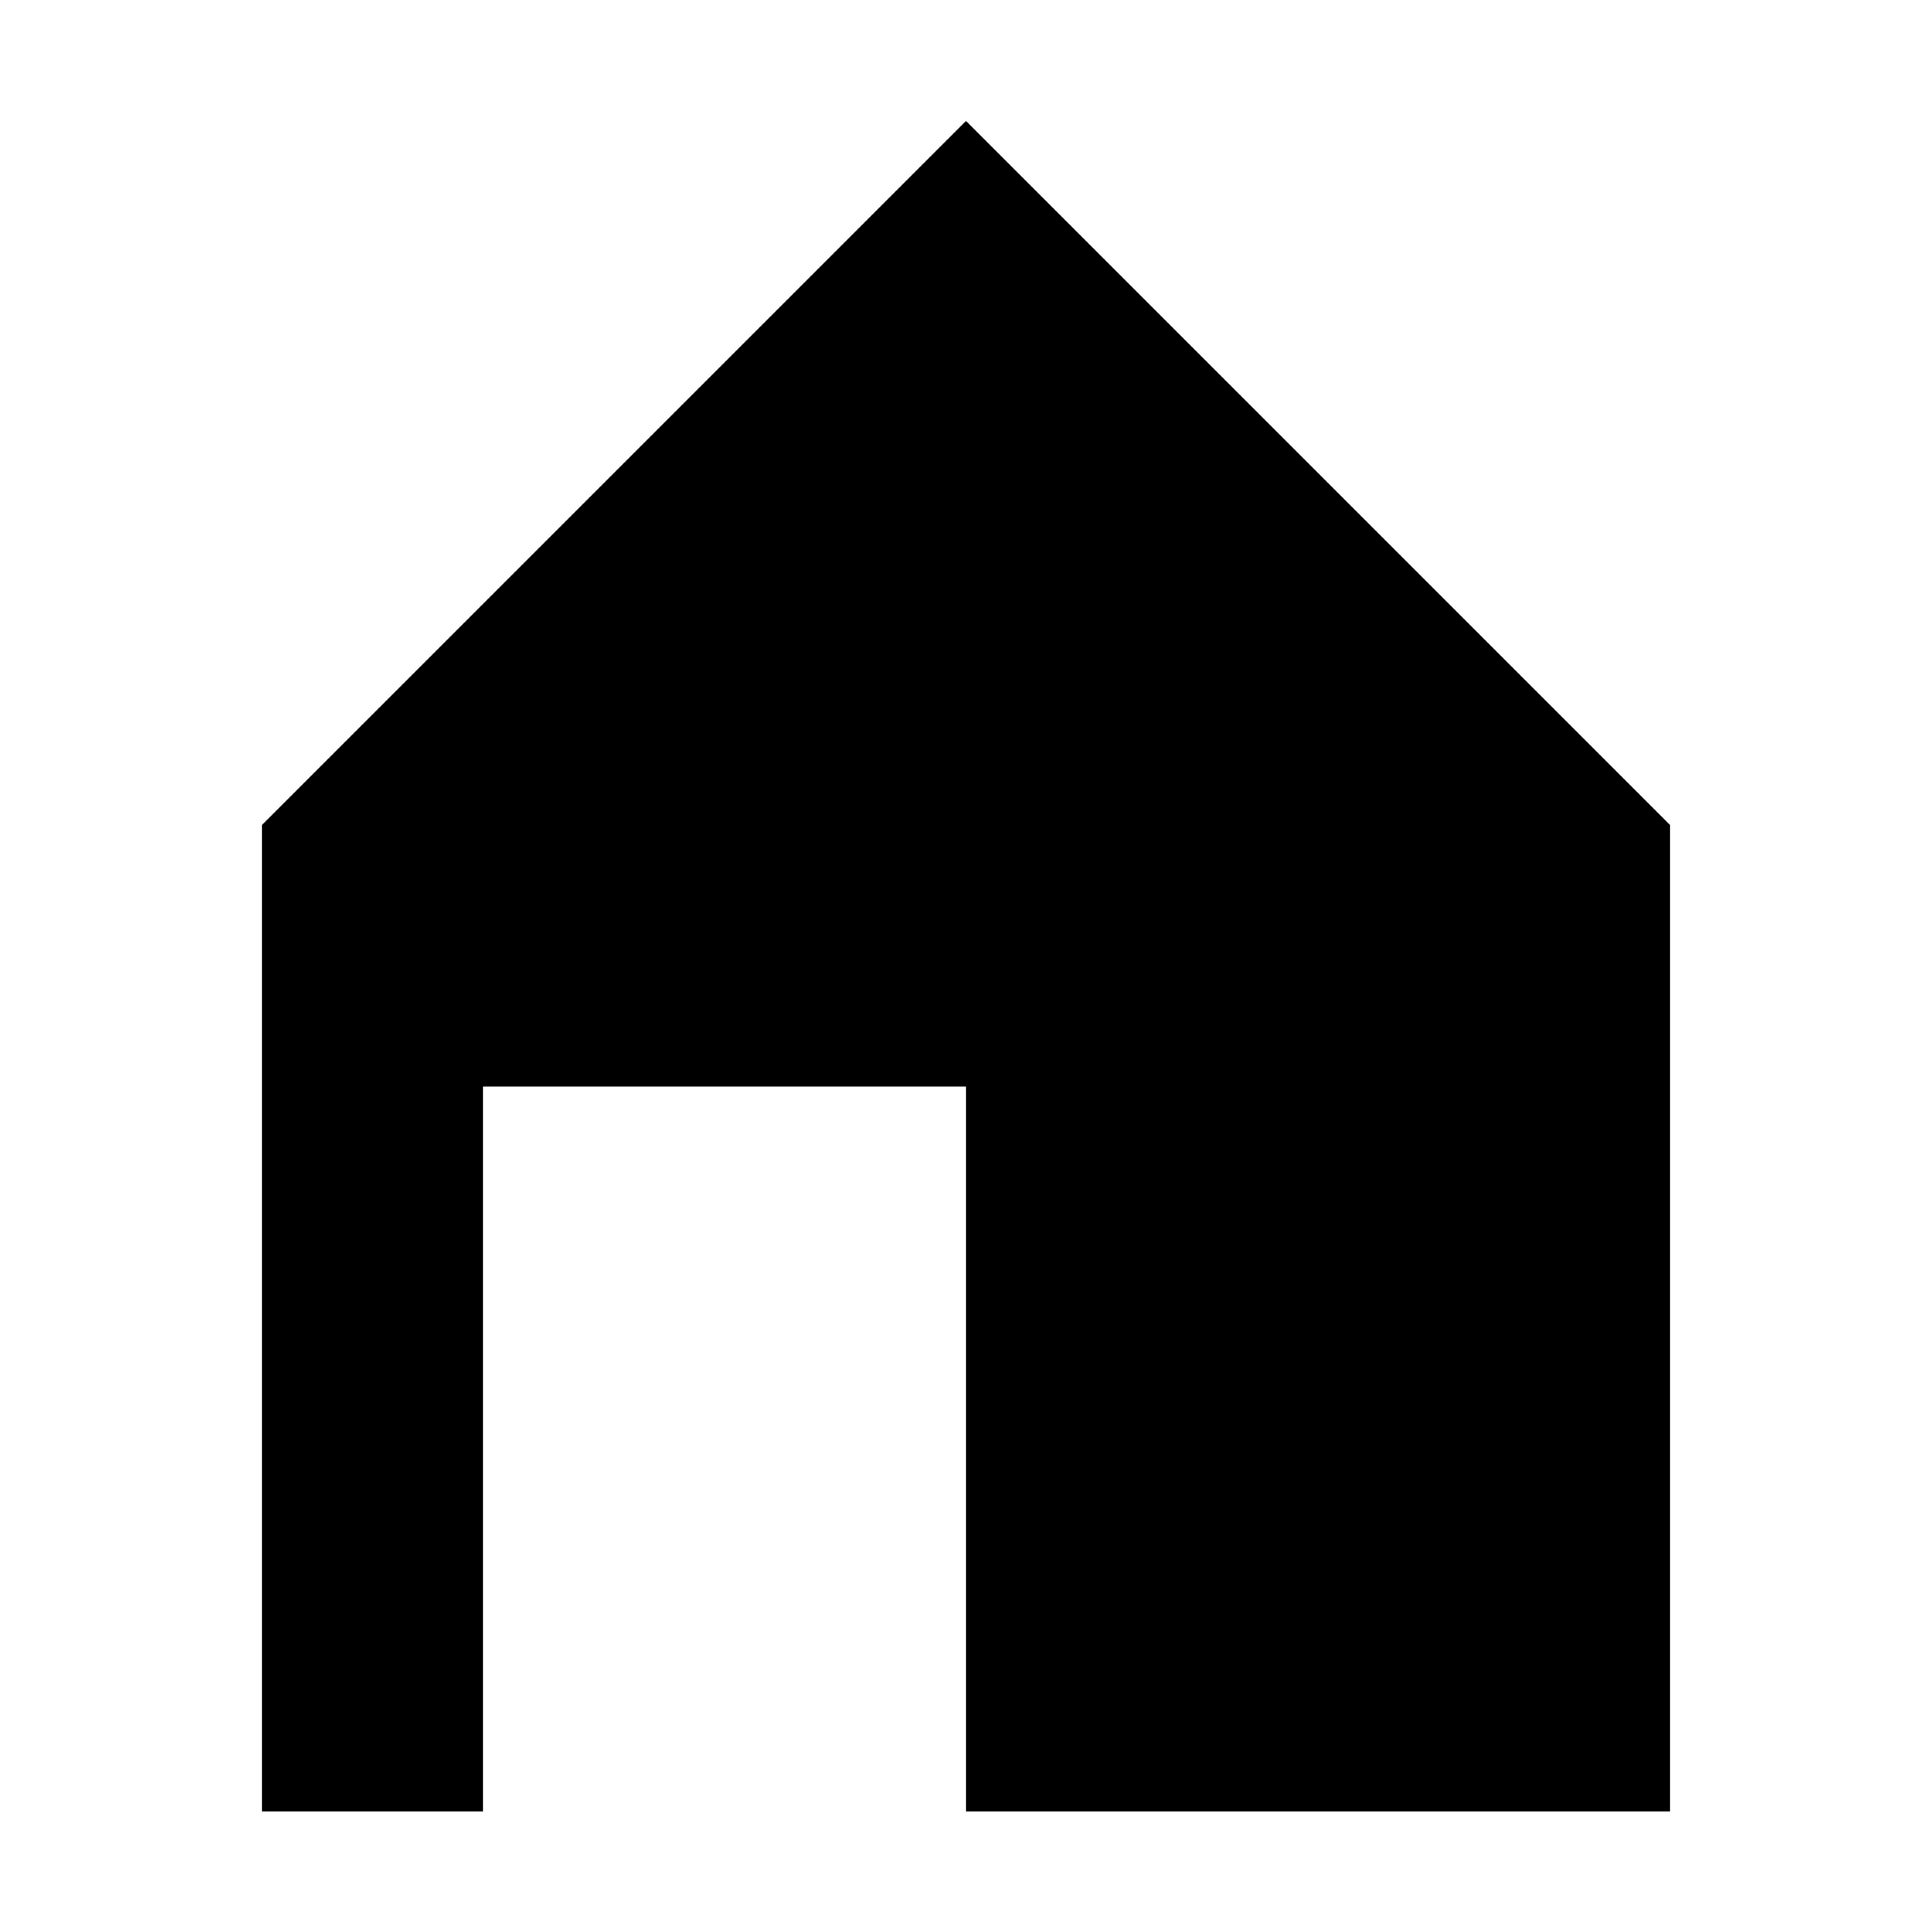
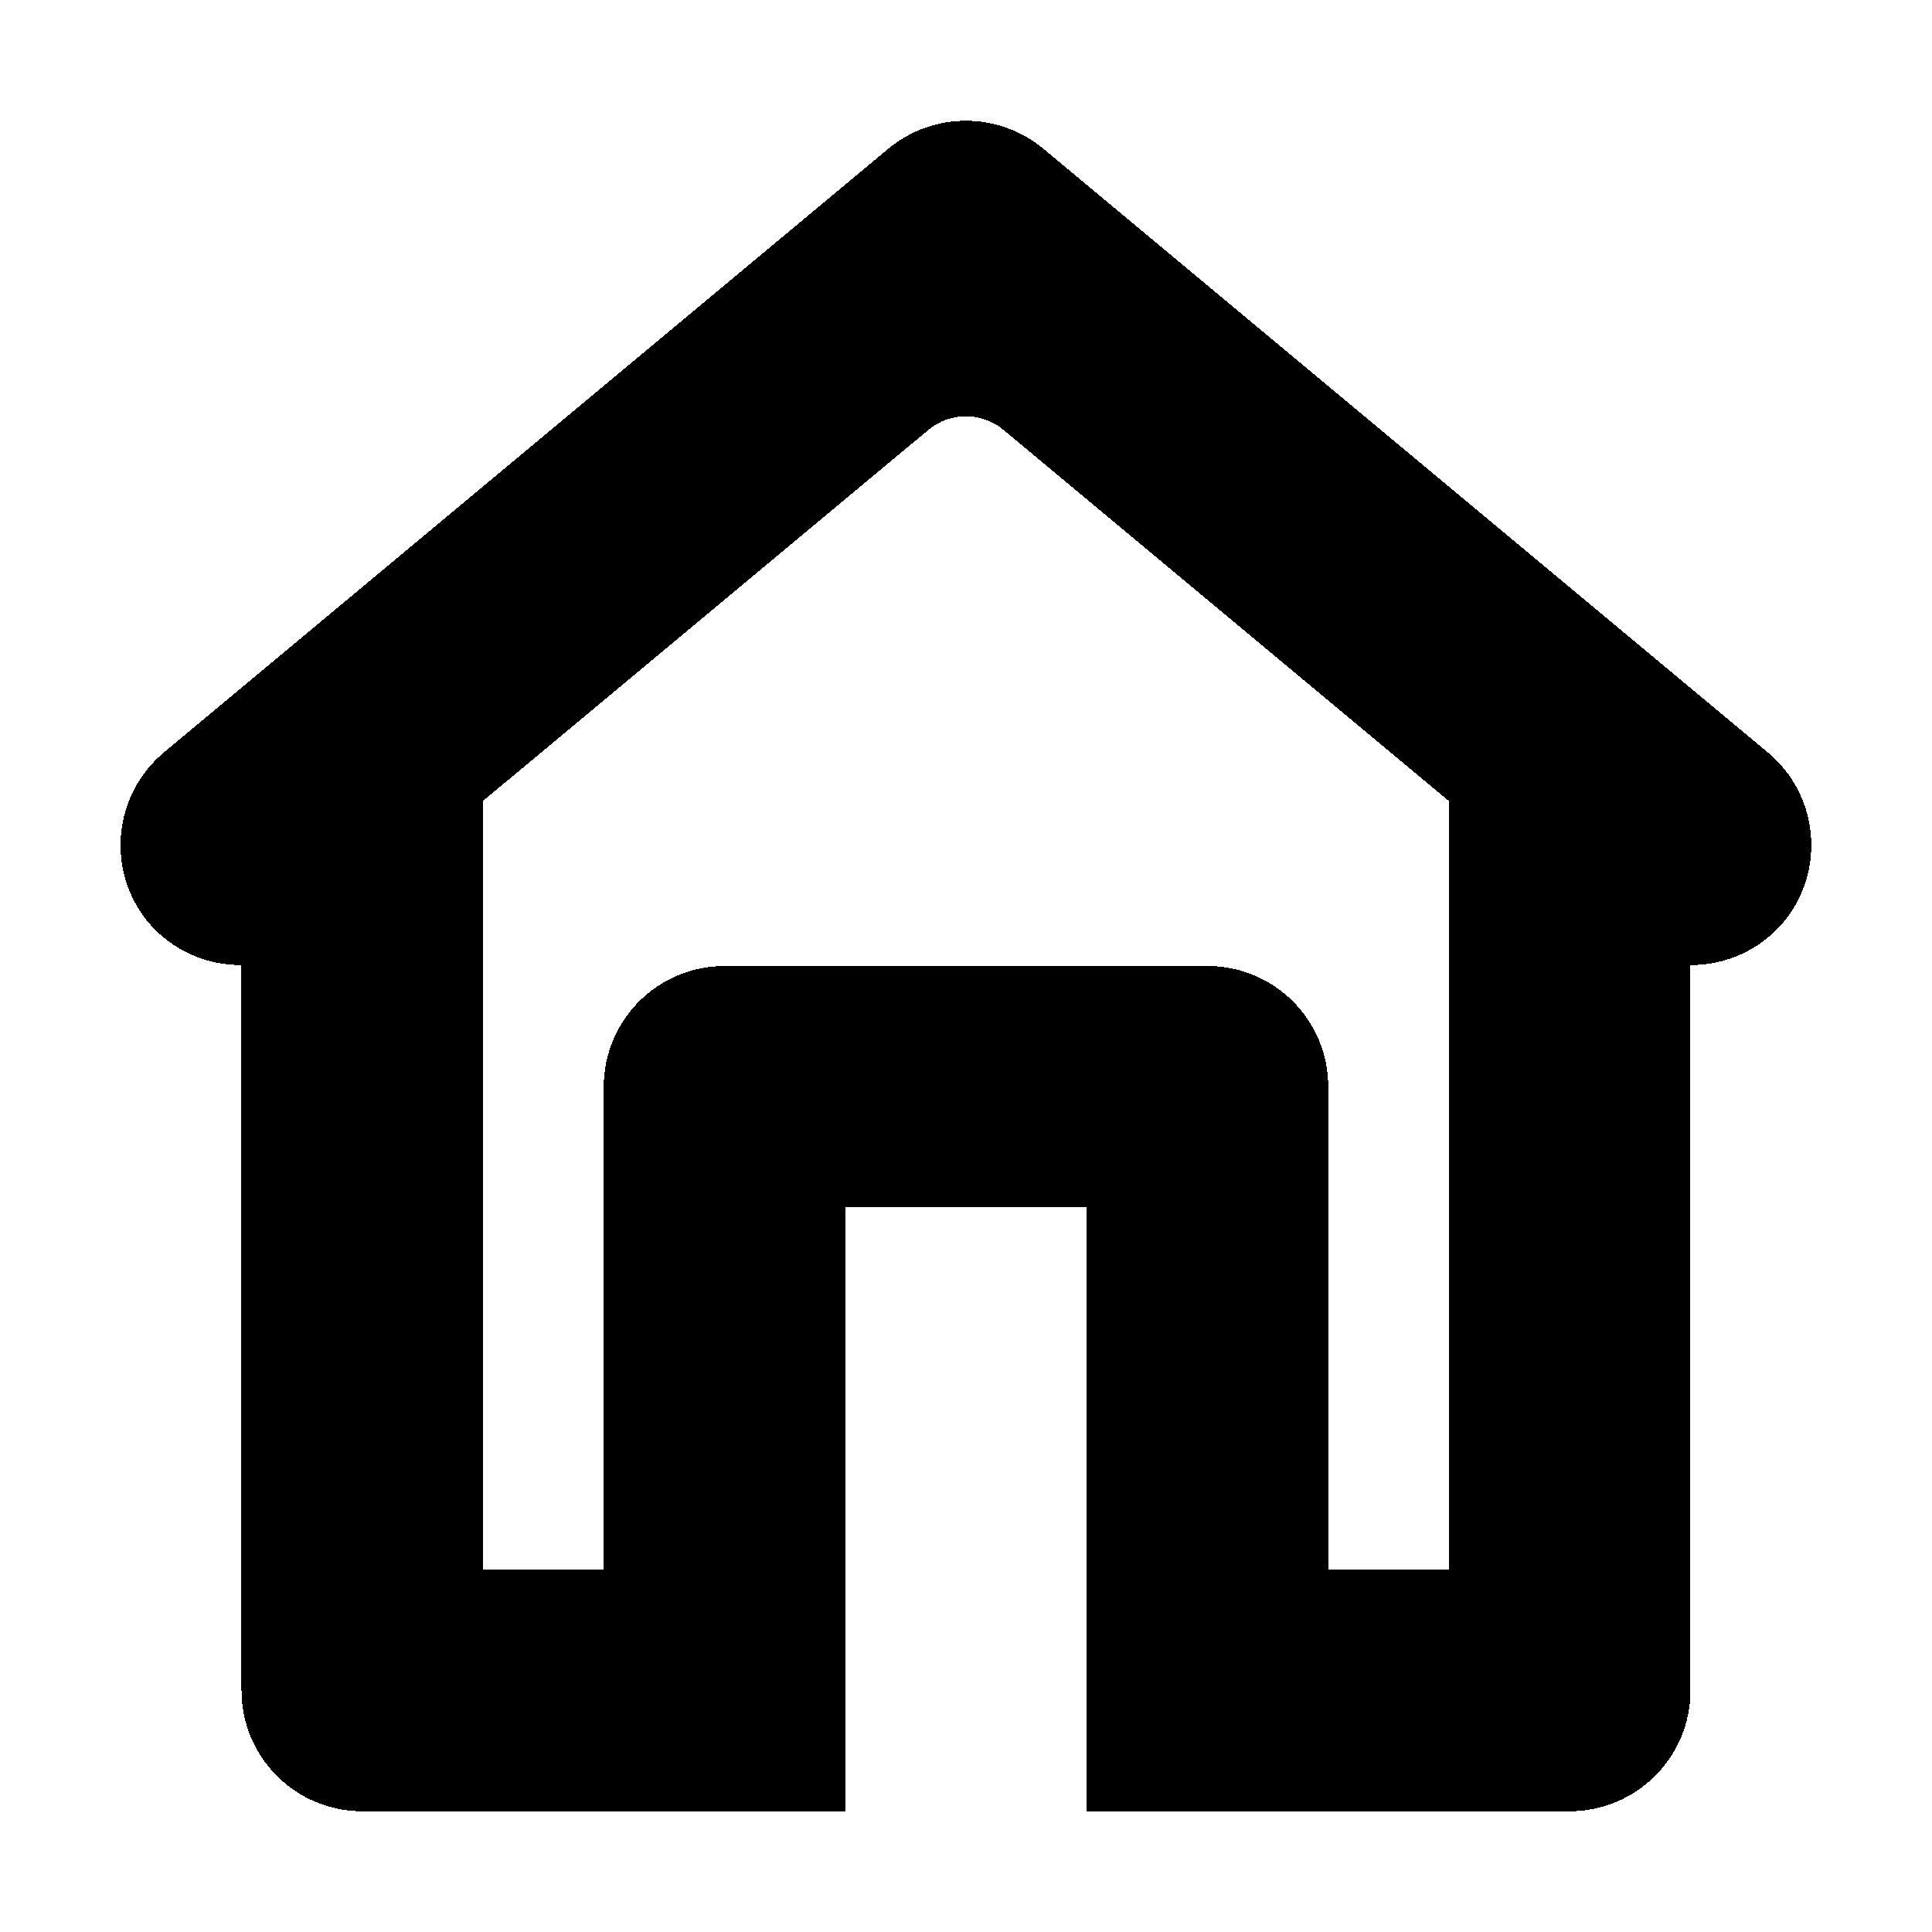
<svg xmlns="http://www.w3.org/2000/svg" xmlns:xlink="http://www.w3.org/1999/xlink" width="16" height="16" id="svg2" version="1.1" shape-rendering="crispEdges">
  <defs id="defs4">
    <linearGradient id="linearGradient5306">
      <stop style="stop-color:#ffffff;stop-opacity:0.099;" offset="0" id="stop5308" />
      <stop style="stop-color:#ffffff;stop-opacity:0;" offset="1" id="stop5310" />
    </linearGradient>
    <linearGradient id="linearGradient5290">
      <stop style="stop-color:#00ffff;stop-opacity:0.098;" offset="0" id="stop5292" />
      <stop id="stop6740" offset="0.5" style="stop-color:#00ff7f;stop-opacity:0.047;" />
      <stop style="stop-color:#00ff00;stop-opacity:0;" offset="1" id="stop5294" />
    </linearGradient>
    <linearGradient id="linearGradient5188">
      <stop style="stop-color:#64b5f6;stop-opacity:0.247;" offset="0" id="stop5198" />
      <stop style="stop-color:#64b5f6;stop-opacity:0;" offset="1" id="stop5192" />
    </linearGradient>
    <linearGradient id="linearGradient3975">
      <stop style="stop-color:#ff5555;stop-opacity:1;" offset="0" id="stop3977" />
    </linearGradient>
    <linearGradient id="linearGradient3969">
      <stop style="stop-color:#87cdde;stop-opacity:1;" offset="0" id="stop3971" />
    </linearGradient>
    <filter id="filter3945" x="0" y="6" width="1.2" style="color-interpolation-filters:sRGB">
      <feDiffuseLighting id="feDiffuseLighting3947" lighting-color="#fdfdfd" surfaceScale="121.495" diffuseConstant="28.448" />
    </filter>
    <filter id="filter3979" style="color-interpolation-filters:sRGB">
      <feFlood flood-opacity="0.2" flood-color="rgb(0,0,0)" result="flood" id="feFlood3981" />
      <feComposite in="flood" in2="SourceGraphic" operator="in" result="composite1" id="feComposite3983" />
      <feGaussianBlur stdDeviation="6" result="blur" id="feGaussianBlur3985" />
      <feOffset dx="0" dy="6" result="offset" id="feOffset3987" />
      <feComposite in="SourceGraphic" in2="offset" operator="over" result="fbSourceGraphic" id="feComposite3989" />
      <feColorMatrix result="fbSourceGraphicAlpha" in="fbSourceGraphic" values="0 0 0 -1 0 0 0 0 -1 0 0 0 0 -1 0 0 0 0 1 0" id="feColorMatrix3991" />
      <feFlood id="feFlood3993" flood-opacity="0.2" flood-color="rgb(0,0,0)" result="flood" in="fbSourceGraphic" />
      <feComposite id="feComposite3995" in2="fbSourceGraphic" in="flood" operator="in" result="composite1" />
      <feGaussianBlur id="feGaussianBlur3997" stdDeviation="6" result="blur" />
      <feOffset id="feOffset3999" dx="0" dy="6" result="offset" />
      <feComposite id="feComposite4001" in2="offset" in="fbSourceGraphic" operator="over" result="composite2" />
    </filter>
    <filter style="color-interpolation-filters:sRGB" id="filter3876">
      <feFlood flood-opacity="0.2" flood-color="rgb(0,0,0)" result="flood" id="feFlood3878" />
      <feComposite in="flood" in2="SourceGraphic" operator="in" result="composite1" id="feComposite3880" />
      <feGaussianBlur stdDeviation="6" result="blur" id="feGaussianBlur3882" />
      <feOffset dx="0" dy="6" result="offset" id="feOffset3884" />
      <feComposite in="SourceGraphic" in2="offset" operator="over" result="fbSourceGraphic" id="feComposite3886" />
      <feColorMatrix result="fbSourceGraphicAlpha" in="fbSourceGraphic" values="0 0 0 -1 0 0 0 0 -1 0 0 0 0 -1 0 0 0 0 1 0" id="feColorMatrix3888" />
      <feFlood id="feFlood3890" flood-opacity="0.397" flood-color="rgb(0,0,0)" result="flood" in="fbSourceGraphic" />
      <feComposite id="feComposite3892" in2="fbSourceGraphic" in="flood" operator="in" result="composite1" />
      <feGaussianBlur id="feGaussianBlur3894" stdDeviation="19.2" result="blur" />
      <feOffset id="feOffset3896" dx="0" dy="6" result="offset" />
      <feComposite id="feComposite3898" in2="offset" in="fbSourceGraphic" operator="over" result="fbSourceGraphic" />
      <feColorMatrix result="fbSourceGraphicAlpha" in="fbSourceGraphic" values="0 0 0 -1 0 0 0 0 -1 0 0 0 0 -1 0 0 0 0 1 0" id="feColorMatrix3900" />
      <feFlood id="feFlood3902" flood-opacity="0.8" flood-color="rgb(0,0,0)" result="flood" in="fbSourceGraphic" />
      <feComposite id="feComposite3904" in2="fbSourceGraphic" in="flood" operator="in" result="composite1" />
      <feGaussianBlur id="feGaussianBlur3906" stdDeviation="19.2" result="blur" />
      <feOffset id="feOffset3908" dx="0" dy="6" result="offset" />
      <feComposite id="feComposite3910" in2="offset" in="fbSourceGraphic" operator="over" result="fbSourceGraphic" />
      <feColorMatrix result="fbSourceGraphicAlpha" in="fbSourceGraphic" values="0 0 0 -1 0 0 0 0 -1 0 0 0 0 -1 0 0 0 0 1 0" id="feColorMatrix3912" />
      <feFlood id="feFlood3914" flood-opacity="0.8" flood-color="rgb(0,0,0)" result="flood" in="fbSourceGraphic" />
      <feComposite id="feComposite3916" in2="fbSourceGraphic" in="flood" operator="in" result="composite1" />
      <feGaussianBlur id="feGaussianBlur3918" stdDeviation="26.1" result="blur" />
      <feOffset id="feOffset3920" dx="0" dy="6" result="offset" />
      <feComposite id="feComposite3922" in2="offset" in="fbSourceGraphic" operator="over" result="fbSourceGraphic" />
      <feColorMatrix result="fbSourceGraphicAlpha" in="fbSourceGraphic" values="0 0 0 -1 0 0 0 0 -1 0 0 0 0 -1 0 0 0 0 1 0" id="feColorMatrix3924" />
      <feFlood id="feFlood3926" flood-opacity="0.8" flood-color="rgb(0,0,0)" result="flood" in="fbSourceGraphic" />
      <feComposite id="feComposite3928" in2="fbSourceGraphic" in="flood" operator="in" result="composite1" />
      <feGaussianBlur id="feGaussianBlur3930" stdDeviation="35.7" result="blur" />
      <feOffset id="feOffset3932" dx="0" dy="6" result="offset" />
      <feComposite id="feComposite3934" in2="offset" in="fbSourceGraphic" operator="over" result="fbSourceGraphic" />
      <feColorMatrix result="fbSourceGraphicAlpha" in="fbSourceGraphic" values="0 0 0 -1 0 0 0 0 -1 0 0 0 0 -1 0 0 0 0 1 0" id="feColorMatrix3936" />
      <feFlood id="feFlood3938" flood-opacity="0.8" flood-color="rgb(0,0,0)" result="flood" in="fbSourceGraphic" />
      <feComposite id="feComposite3940" in2="fbSourceGraphic" in="flood" operator="in" result="composite1" />
      <feGaussianBlur id="feGaussianBlur3942" stdDeviation="6" result="blur" />
      <feOffset id="feOffset3944" dx="0" dy="6" result="offset" />
      <feComposite id="feComposite3946" in2="offset" in="fbSourceGraphic" operator="over" result="fbSourceGraphic" />
      <feColorMatrix result="fbSourceGraphicAlpha" in="fbSourceGraphic" values="0 0 0 -1 0 0 0 0 -1 0 0 0 0 -1 0 0 0 0 1 0" id="feColorMatrix3948" />
      <feFlood id="feFlood3950" flood-opacity="0.8" flood-color="rgb(0,0,0)" result="flood" in="fbSourceGraphic" />
      <feComposite id="feComposite3952" in2="fbSourceGraphic" in="flood" operator="in" result="composite1" />
      <feGaussianBlur id="feGaussianBlur3954" stdDeviation="21.7" result="blur" />
      <feOffset id="feOffset3956" dx="0" dy="6" result="offset" />
      <feComposite id="feComposite3958" in2="offset" in="fbSourceGraphic" operator="over" result="fbSourceGraphic" />
      <feColorMatrix result="fbSourceGraphicAlpha" in="fbSourceGraphic" values="0 0 0 -1 0 0 0 0 -1 0 0 0 0 -1 0 0 0 0 1 0" id="feColorMatrix3960" />
      <feFlood id="feFlood3962" flood-opacity="0.8" flood-color="rgb(0,0,0)" result="flood" in="fbSourceGraphic" />
      <feComposite id="feComposite3964" in2="fbSourceGraphic" in="flood" operator="in" result="composite1" />
      <feGaussianBlur id="feGaussianBlur3966" stdDeviation="21.7" result="blur" />
      <feOffset id="feOffset3968" dx="0" dy="1.9" result="offset" />
      <feComposite id="feComposite3970" in2="offset" in="fbSourceGraphic" operator="over" result="fbSourceGraphic" />
      <feColorMatrix result="fbSourceGraphicAlpha" in="fbSourceGraphic" values="0 0 0 -1 0 0 0 0 -1 0 0 0 0 -1 0 0 0 0 1 0" id="feColorMatrix3972" />
      <feFlood id="feFlood3974" flood-opacity="0.8" flood-color="rgb(0,0,0)" result="flood" in="fbSourceGraphic" />
      <feComposite id="feComposite3976" in2="fbSourceGraphic" in="flood" operator="in" result="composite1" />
      <feGaussianBlur id="feGaussianBlur3978" stdDeviation="21.7" result="blur" />
      <feOffset id="feOffset3980" dx="3.6" dy="1.9" result="offset" />
      <feComposite id="feComposite3982" in2="offset" in="fbSourceGraphic" operator="over" result="fbSourceGraphic" />
      <feColorMatrix result="fbSourceGraphicAlpha" in="fbSourceGraphic" values="0 0 0 -1 0 0 0 0 -1 0 0 0 0 -1 0 0 0 0 1 0" id="feColorMatrix3984" />
      <feFlood id="feFlood3986" flood-opacity="0.8" flood-color="rgb(0,0,0)" result="flood" in="fbSourceGraphic" />
      <feComposite id="feComposite3988" in2="fbSourceGraphic" in="flood" operator="in" result="composite1" />
      <feGaussianBlur id="feGaussianBlur3990" stdDeviation="21.7" result="blur" />
      <feOffset id="feOffset3992" dx="9.6" dy="1.9" result="offset" />
      <feComposite id="feComposite3994" in2="offset" in="fbSourceGraphic" operator="over" result="fbSourceGraphic" />
      <feColorMatrix result="fbSourceGraphicAlpha" in="fbSourceGraphic" values="0 0 0 -1 0 0 0 0 -1 0 0 0 0 -1 0 0 0 0 1 0" id="feColorMatrix3996" />
      <feFlood id="feFlood3998" flood-opacity="0.8" flood-color="rgb(0,0,0)" result="flood" in="fbSourceGraphic" />
      <feComposite id="feComposite4000" in2="fbSourceGraphic" in="flood" operator="in" result="composite1" />
      <feGaussianBlur id="feGaussianBlur4002" stdDeviation="21.7" result="blur" />
      <feOffset id="feOffset4004" dx="1.2" dy="1.9" result="offset" />
      <feComposite id="feComposite4006" in2="offset" in="fbSourceGraphic" operator="over" result="fbSourceGraphic" />
      <feColorMatrix result="fbSourceGraphicAlpha" in="fbSourceGraphic" values="0 0 0 -1 0 0 0 0 -1 0 0 0 0 -1 0 0 0 0 1 0" id="feColorMatrix4008" />
      <feFlood id="feFlood4010" flood-opacity="0.8" flood-color="rgb(0,0,0)" result="flood" in="fbSourceGraphic" />
      <feComposite id="feComposite4012" in2="fbSourceGraphic" in="flood" operator="in" result="composite1" />
      <feGaussianBlur id="feGaussianBlur4014" stdDeviation="21.7" result="blur" />
      <feOffset id="feOffset4016" dx="-1.4" dy="1.9" result="offset" />
      <feComposite id="feComposite4018" in2="offset" in="fbSourceGraphic" operator="over" result="fbSourceGraphic" />
      <feColorMatrix result="fbSourceGraphicAlpha" in="fbSourceGraphic" values="0 0 0 -1 0 0 0 0 -1 0 0 0 0 -1 0 0 0 0 1 0" id="feColorMatrix4020" />
      <feFlood id="feFlood4022" flood-opacity="0.8" flood-color="rgb(0,0,0)" result="flood" in="fbSourceGraphic" />
      <feComposite id="feComposite4024" in2="fbSourceGraphic" in="flood" operator="in" result="composite1" />
      <feGaussianBlur id="feGaussianBlur4026" stdDeviation="21.7" result="blur" />
      <feOffset id="feOffset4028" dx="0.3" dy="1.9" result="offset" />
      <feComposite id="feComposite4030" in2="offset" in="fbSourceGraphic" operator="over" result="fbSourceGraphic" />
      <feColorMatrix result="fbSourceGraphicAlpha" in="fbSourceGraphic" values="0 0 0 -1 0 0 0 0 -1 0 0 0 0 -1 0 0 0 0 1 0" id="feColorMatrix4032" />
      <feFlood id="feFlood4034" flood-opacity="0.8" flood-color="rgb(0,0,0)" result="flood" in="fbSourceGraphic" />
      <feComposite id="feComposite4036" in2="fbSourceGraphic" in="flood" operator="in" result="composite1" />
      <feGaussianBlur id="feGaussianBlur4038" stdDeviation="21.7" result="blur" />
      <feOffset id="feOffset4040" dx="-8.04912e-16" dy="1.9" result="offset" />
      <feComposite id="feComposite4042" in2="offset" in="fbSourceGraphic" operator="over" result="fbSourceGraphic" />
      <feColorMatrix result="fbSourceGraphicAlpha" in="fbSourceGraphic" values="0 0 0 -1 0 0 0 0 -1 0 0 0 0 -1 0 0 0 0 1 0" id="feColorMatrix4044" />
      <feFlood id="feFlood4046" flood-opacity="0.8" flood-color="rgb(0,0,0)" result="flood" in="fbSourceGraphic" />
      <feComposite id="feComposite4048" in2="fbSourceGraphic" in="flood" operator="in" result="composite1" />
      <feGaussianBlur id="feGaussianBlur4050" stdDeviation="21.7" result="blur" />
      <feOffset id="feOffset4052" dx="-8.04912e-16" dy="3.6" result="offset" />
      <feComposite id="feComposite4054" in2="offset" in="fbSourceGraphic" operator="over" result="fbSourceGraphic" />
      <feColorMatrix result="fbSourceGraphicAlpha" in="fbSourceGraphic" values="0 0 0 -1 0 0 0 0 -1 0 0 0 0 -1 0 0 0 0 1 0" id="feColorMatrix4056" />
      <feFlood id="feFlood4058" flood-opacity="0.8" flood-color="rgb(0,0,0)" result="flood" in="fbSourceGraphic" />
      <feComposite id="feComposite4060" in2="fbSourceGraphic" in="flood" operator="in" result="composite1" />
      <feGaussianBlur id="feGaussianBlur4062" stdDeviation="6" result="blur" />
      <feOffset id="feOffset4064" dx="-8.04912e-16" dy="3.6" result="offset" />
      <feComposite id="feComposite4066" in2="offset" in="fbSourceGraphic" operator="over" result="fbSourceGraphic" />
      <feColorMatrix result="fbSourceGraphicAlpha" in="fbSourceGraphic" values="0 0 0 -1 0 0 0 0 -1 0 0 0 0 -1 0 0 0 0 1 0" id="feColorMatrix4080" />
      <feFlood id="feFlood4082" flood-opacity="0.8" flood-color="rgb(0,0,0)" result="flood" in="fbSourceGraphic" />
      <feComposite id="feComposite4084" in2="fbSourceGraphic" in="flood" operator="in" result="composite1" />
      <feGaussianBlur id="feGaussianBlur4086" stdDeviation="6" result="blur" />
      <feOffset id="feOffset4088" dx="-8.04912e-16" dy="3.6" result="offset" />
      <feComposite id="feComposite4090" in2="offset" in="fbSourceGraphic" operator="over" result="fbSourceGraphic" />
      <feColorMatrix result="fbSourceGraphicAlpha" in="fbSourceGraphic" values="0 0 0 -1 0 0 0 0 -1 0 0 0 0 -1 0 0 0 0 1 0" id="feColorMatrix4092" />
      <feFlood id="feFlood4094" flood-opacity="0.8" flood-color="rgb(0,0,0)" result="flood" in="fbSourceGraphic" />
      <feComposite id="feComposite4096" in2="fbSourceGraphic" in="flood" operator="in" result="composite1" />
      <feGaussianBlur id="feGaussianBlur4098" stdDeviation="6" result="blur" />
      <feOffset id="feOffset4100" dx="-8.04912e-16" dy="7.7" result="offset" />
      <feComposite id="feComposite4102" in2="offset" in="fbSourceGraphic" operator="over" result="fbSourceGraphic" />
      <feColorMatrix result="fbSourceGraphicAlpha" in="fbSourceGraphic" values="0 0 0 -1 0 0 0 0 -1 0 0 0 0 -1 0 0 0 0 1 0" id="feColorMatrix4104" />
      <feFlood id="feFlood4106" flood-opacity="0.8" flood-color="rgb(0,0,0)" result="flood" in="fbSourceGraphic" />
      <feComposite id="feComposite4108" in2="fbSourceGraphic" in="flood" operator="in" result="composite1" />
      <feGaussianBlur id="feGaussianBlur4110" stdDeviation="6" result="blur" />
      <feOffset id="feOffset4112" dx="-8.04912e-16" dy="11.6" result="offset" />
      <feComposite id="feComposite4114" in2="offset" in="fbSourceGraphic" operator="over" result="fbSourceGraphic" />
      <feColorMatrix result="fbSourceGraphicAlpha" in="fbSourceGraphic" values="0 0 0 -1 0 0 0 0 -1 0 0 0 0 -1 0 0 0 0 1 0" id="feColorMatrix4116" />
      <feFlood id="feFlood4118" flood-opacity="0.5" flood-color="rgb(0,0,0)" result="flood" in="fbSourceGraphic" />
      <feComposite id="feComposite4120" in2="fbSourceGraphic" in="flood" operator="in" result="composite1" />
      <feGaussianBlur id="feGaussianBlur4122" stdDeviation="6" result="blur" />
      <feOffset id="feOffset4124" dx="-8.04912e-16" dy="11.6" result="offset" />
      <feComposite id="feComposite4126" in2="offset" in="fbSourceGraphic" operator="over" result="fbSourceGraphic" />
      <feColorMatrix result="fbSourceGraphicAlpha" in="fbSourceGraphic" values="0 0 0 -1 0 0 0 0 -1 0 0 0 0 -1 0 0 0 0 1 0" id="feColorMatrix4128" />
      <feFlood id="feFlood4130" flood-opacity="0.3" flood-color="rgb(0,0,0)" result="flood" in="fbSourceGraphic" />
      <feComposite id="feComposite4132" in2="fbSourceGraphic" in="flood" operator="in" result="composite1" />
      <feGaussianBlur id="feGaussianBlur4134" stdDeviation="6" result="blur" />
      <feOffset id="feOffset4136" dx="-8.04912e-16" dy="11.6" result="offset" />
      <feComposite id="feComposite4138" in2="offset" in="fbSourceGraphic" operator="over" result="fbSourceGraphic" />
      <feColorMatrix result="fbSourceGraphicAlpha" in="fbSourceGraphic" values="0 0 0 -1 0 0 0 0 -1 0 0 0 0 -1 0 0 0 0 1 0" id="feColorMatrix4140" />
      <feFlood id="feFlood4142" flood-opacity="0.2" flood-color="rgb(0,0,0)" result="flood" in="fbSourceGraphic" />
      <feComposite id="feComposite4144" in2="fbSourceGraphic" in="flood" operator="in" result="composite1" />
      <feGaussianBlur id="feGaussianBlur4146" stdDeviation="6" result="blur" />
      <feOffset id="feOffset4148" dx="-8.04912e-16" dy="11.6" result="offset" />
      <feComposite id="feComposite4150" in2="offset" in="fbSourceGraphic" operator="over" result="fbSourceGraphic" />
      <feColorMatrix result="fbSourceGraphicAlpha" in="fbSourceGraphic" values="0 0 0 -1 0 0 0 0 -1 0 0 0 0 -1 0 0 0 0 1 0" id="feColorMatrix4152" />
      <feFlood id="feFlood4154" flood-opacity="0.2" flood-color="rgb(0,0,0)" result="flood" in="fbSourceGraphic" />
      <feComposite id="feComposite4156" in2="fbSourceGraphic" in="flood" operator="in" result="composite1" />
      <feGaussianBlur id="feGaussianBlur4158" stdDeviation="6" result="blur" />
      <feOffset id="feOffset4160" dx="-8.04912e-16" dy="11.6" result="offset" />
      <feComposite id="feComposite4162" in2="offset" in="fbSourceGraphic" operator="over" result="fbSourceGraphic" />
      <feColorMatrix result="fbSourceGraphicAlpha" in="fbSourceGraphic" values="0 0 0 -1 0 0 0 0 -1 0 0 0 0 -1 0 0 0 0 1 0" id="feColorMatrix4164" />
      <feFlood id="feFlood4166" flood-opacity="0.2" flood-color="rgb(0,0,0)" result="flood" in="fbSourceGraphic" />
      <feComposite id="feComposite4168" in2="fbSourceGraphic" in="flood" operator="in" result="composite1" />
      <feGaussianBlur id="feGaussianBlur4170" stdDeviation="6" result="blur" />
      <feOffset id="feOffset4172" dx="-8.04912e-16" dy="6" result="offset" />
      <feComposite id="feComposite4174" in2="offset" in="fbSourceGraphic" operator="over" result="composite2" />
    </filter>
    <filter id="filter4522" style="color-interpolation-filters:sRGB">
      <feGaussianBlur stdDeviation="3" id="feGaussianBlur4524" />
      <feColorMatrix result="fbSourceGraphic" values="1 0 0 0 0 0 1 0 0 0 0 0 1 0 0 0 0 0 6 -2.5 " id="feColorMatrix4526" />
    </filter>
    <filter id="filter4576" style="color-interpolation-filters:sRGB">
      <feGaussianBlur stdDeviation="3" id="feGaussianBlur4578" />
      <feColorMatrix result="fbSourceGraphic" values="1 0 0 0 0 0 1 0 0 0 0 0 1 0 0 0 0 0 6 -2.5 " id="feColorMatrix4580" />
    </filter>
    <filter id="filter4576-0" style="color-interpolation-filters:sRGB">
      <feGaussianBlur stdDeviation="3" id="feGaussianBlur4578-8" />
      <feColorMatrix result="fbSourceGraphic" values="1 0 0 0 0 0 1 0 0 0 0 0 1 0 0 0 0 0 6 -2.5 " id="feColorMatrix4580-0" />
    </filter>
    <filter id="filter4576-0-0" style="color-interpolation-filters:sRGB">
      <feGaussianBlur stdDeviation="3" id="feGaussianBlur4578-8-5" />
      <feColorMatrix result="fbSourceGraphic" values="1 0 0 0 0 0 1 0 0 0 0 0 1 0 0 0 0 0 6 -2.5 " id="feColorMatrix4580-0-2" />
    </filter>
    <filter id="filter4576-0-0-4" style="color-interpolation-filters:sRGB">
      <feGaussianBlur stdDeviation="3" id="feGaussianBlur4578-8-5-2" />
      <feColorMatrix result="fbSourceGraphic" values="1 0 0 0 0 0 1 0 0 0 0 0 1 0 0 0 0 0 6 -2.5 " id="feColorMatrix4580-0-2-7" />
    </filter>
    <radialGradient xlink:href="#linearGradient5306" id="radialGradient5296" cx="9" cy="1032.112" fx="9" fy="1032.112" r="10.125" gradientUnits="userSpaceOnUse" gradientTransform="matrix(1.944444,0,0,1.944447,-13.5625,-977.5881)" />
    <linearGradient xlink:href="#linearGradient5306" id="linearGradient5312" x1="-15.75" y1="1029.3" x2="23.625" y2="1029.3" gradientUnits="userSpaceOnUse" />
    <linearGradient id="linearGradient3783-1">
      <stop id="stop3785-2" offset="0" style="stop-color:#1e94d3;stop-opacity:1;" />
      <stop style="stop-color:#1e94d3;stop-opacity:1;" offset="1" id="stop3803-6" />
    </linearGradient>
    <linearGradient gradientUnits="userSpaceOnUse" y2="50" x2="30" y1="90" x1="-10" id="linearGradient3827-7" xlink:href="#linearGradient3783-1" />
    <linearGradient gradientUnits="userSpaceOnUse" y2="50" x2="30" y1="90" x1="-10" id="linearGradient3827" xlink:href="#linearGradient3783" />
    <linearGradient id="linearGradient3783">
      <stop id="stop3785" offset="0" style="stop-color:#1e94d3;stop-opacity:1;" />
      <stop style="stop-color:#1e94d3;stop-opacity:1;" offset="1" id="stop3803" />
    </linearGradient>
    <linearGradient id="linearGradient3821">
      <stop id="stop3823" offset="0" style="stop-color:#37aee2;stop-opacity:1;" />
      <stop id="stop3825" offset="1" style="stop-color:#1e96c8;stop-opacity:1;" />
    </linearGradient>
    <linearGradient id="linearGradient3829">
      <stop style="stop-color:#1f96d4;stop-opacity:1;" offset="0" id="stop3831" />
      <stop style="stop-color:#37aee2;stop-opacity:1;" offset="1" id="stop3833" />
    </linearGradient>
    <linearGradient id="linearGradient3877">
      <stop id="stop3879" offset="0" style="stop-color:#eff7fc;stop-opacity:1;" />
      <stop id="stop3881" offset="1" style="stop-color:#ffffff;stop-opacity:1;" />
    </linearGradient>
    <linearGradient id="linearGradient3689">
      <stop id="stop3691" offset="0" style="stop-color:#f68000;stop-opacity:1;" />
      <stop id="stop3693" offset="1" style="stop-color:#fd9800;stop-opacity:1;" />
    </linearGradient>
    <linearGradient id="linearGradient3675">
      <stop id="stop3677" offset="0" style="stop-color:#ffb900;stop-opacity:1;" />
      <stop id="stop3679" offset="1" style="stop-color:#ffd76b;stop-opacity:1;" />
    </linearGradient>
    <linearGradient y2="463.262" x2="412.23" y1="461.921" x1="-113.893" gradientUnits="userSpaceOnUse" id="linearGradient3840" xlink:href="#linearGradient3675" />
    <linearGradient id="linearGradient3634">
      <stop style="stop-color:#7a8288;stop-opacity:1;" offset="0" id="stop3636" />
      <stop id="stop3638" offset="0.076" style="stop-color:#9fa3a7;stop-opacity:1;" />
      <stop style="stop-color:#7d858b;stop-opacity:1;" offset="1" id="stop3640" />
    </linearGradient>
    <linearGradient y2="12.703" x2="151.346" y1="-0.642" x1="107.209" gradientTransform="matrix(0.2822222,0,0,0.2822222,-0.1398399,-0.01181449)" gradientUnits="userSpaceOnUse" id="linearGradient3838" xlink:href="#linearGradient3634" />
    <linearGradient id="linearGradient3712">
      <stop id="stop3714" offset="0" style="stop-color:#a1abb2;stop-opacity:1;" />
      <stop style="stop-color:#eaeced;stop-opacity:1;" offset="0.148" id="stop3720" />
      <stop id="stop3716" offset="1" style="stop-color:#c6ccd0;stop-opacity:1;" />
    </linearGradient>
    <linearGradient y2="27.389" x2="164.759" y1="12.641" x1="104.886" gradientUnits="userSpaceOnUse" id="linearGradient3836" xlink:href="#linearGradient3712" />
    <linearGradient id="linearGradient3702">
      <stop id="stop3704" offset="0" style="stop-color:#7a8288;stop-opacity:1;" />
      <stop style="stop-color:#9fa3a7;stop-opacity:1;" offset="0.529" id="stop3710" />
      <stop id="stop3706" offset="1" style="stop-color:#7d858b;stop-opacity:1;" />
    </linearGradient>
    <linearGradient y2="268.415" x2="334.031" y1="252.484" x1="18.875" gradientUnits="userSpaceOnUse" id="linearGradient3834" xlink:href="#linearGradient3702" />
    <linearGradient id="linearGradient3626">
      <stop style="stop-color:#a1abb2;stop-opacity:1;" offset="0" id="stop3628" />
      <stop id="stop3630" offset="0.083" style="stop-color:#eaeced;stop-opacity:1;" />
      <stop style="stop-color:#c6ccd0;stop-opacity:1;" offset="1" id="stop3632" />
    </linearGradient>
    <linearGradient y2="290.7" x2="278.432" y1="228.6" x1="44.104" gradientUnits="userSpaceOnUse" id="linearGradient3832" xlink:href="#linearGradient3626" />
    <linearGradient id="linearGradient3646">
      <stop id="stop3648" offset="0" style="stop-color:#f48200;stop-opacity:0;" />
      <stop style="stop-color:#f48200;stop-opacity:0.728;" offset="0.589" id="stop3654" />
      <stop id="stop3658" offset="0.816" style="stop-color:#cc5f00;stop-opacity:1;" />
      <stop id="stop3650" offset="1" style="stop-color:#a43d00;stop-opacity:1;" />
    </linearGradient>
    <linearGradient y2="55.356" x2="261.622" y1="70.105" x1="115.202" gradientUnits="userSpaceOnUse" id="linearGradient3830" xlink:href="#linearGradient3646" />
    <linearGradient id="linearGradient3668">
      <stop style="stop-color:#9b4400;stop-opacity:1;" offset="0" id="stop3670" />
      <stop style="stop-color:#e56300;stop-opacity:1;" offset="1" id="stop3672" />
    </linearGradient>
    <linearGradient y2="108.988" x2="93.522" y1="102.284" x1="64.751" gradientUnits="userSpaceOnUse" id="linearGradient3828" xlink:href="#linearGradient3668" />
    <linearGradient id="linearGradient3649">
      <stop id="stop3651" offset="0" style="stop-color:#e26400;stop-opacity:1;" />
      <stop id="stop3653" offset="1" style="stop-color:#ffb900;stop-opacity:1;" />
    </linearGradient>
    <linearGradient y2="125.316" x2="44.376" y1="100.342" x1="40.775" gradientTransform="matrix(1,0,0,1.020233,0,-1.423461)" gradientUnits="userSpaceOnUse" id="linearGradient3826" xlink:href="#linearGradient3649" />
    <linearGradient id="linearGradient3689-2">
      <stop id="stop3691-2" offset="0" style="stop-color:#f68000;stop-opacity:1;" />
      <stop id="stop3693-3" offset="1" style="stop-color:#fd9800;stop-opacity:1;" />
    </linearGradient>
    <linearGradient id="linearGradient3675-8">
      <stop id="stop3677-4" offset="0" style="stop-color:#ffb900;stop-opacity:1;" />
      <stop id="stop3679-7" offset="1" style="stop-color:#ffd76b;stop-opacity:1;" />
    </linearGradient>
    <linearGradient y2="463.262" x2="412.23" y1="461.921" x1="-113.893" gradientUnits="userSpaceOnUse" id="linearGradient3840-4" xlink:href="#linearGradient3675-8" />
    <linearGradient id="linearGradient3634-7">
      <stop style="stop-color:#7a8288;stop-opacity:1;" offset="0" id="stop3636-4" />
      <stop id="stop3638-6" offset="0.076" style="stop-color:#9fa3a7;stop-opacity:1;" />
      <stop style="stop-color:#7d858b;stop-opacity:1;" offset="1" id="stop3640-9" />
    </linearGradient>
    <linearGradient y2="12.703" x2="151.346" y1="-0.642" x1="107.209" gradientTransform="matrix(0.2822222,0,0,0.2822222,-0.1398399,-0.01181449)" gradientUnits="userSpaceOnUse" id="linearGradient3838-1" xlink:href="#linearGradient3634-7" />
    <linearGradient id="linearGradient3712-7">
      <stop id="stop3714-7" offset="0" style="stop-color:#a1abb2;stop-opacity:1;" />
      <stop style="stop-color:#eaeced;stop-opacity:1;" offset="0.148" id="stop3720-2" />
      <stop id="stop3716-3" offset="1" style="stop-color:#c6ccd0;stop-opacity:1;" />
    </linearGradient>
    <linearGradient y2="27.389" x2="164.759" y1="12.641" x1="104.886" gradientUnits="userSpaceOnUse" id="linearGradient3836-7" xlink:href="#linearGradient3712-7" />
    <linearGradient id="linearGradient3702-3">
      <stop id="stop3704-5" offset="0" style="stop-color:#7a8288;stop-opacity:1;" />
      <stop style="stop-color:#9fa3a7;stop-opacity:1;" offset="0.529" id="stop3710-4" />
      <stop id="stop3706-4" offset="1" style="stop-color:#7d858b;stop-opacity:1;" />
    </linearGradient>
    <linearGradient y2="268.415" x2="334.031" y1="252.484" x1="18.875" gradientUnits="userSpaceOnUse" id="linearGradient3834-9" xlink:href="#linearGradient3702-3" />
    <linearGradient id="linearGradient3626-6">
      <stop style="stop-color:#a1abb2;stop-opacity:1;" offset="0" id="stop3628-0" />
      <stop id="stop3630-5" offset="0.083" style="stop-color:#eaeced;stop-opacity:1;" />
      <stop style="stop-color:#c6ccd0;stop-opacity:1;" offset="1" id="stop3632-7" />
    </linearGradient>
    <linearGradient y2="290.7" x2="278.432" y1="228.6" x1="44.104" gradientUnits="userSpaceOnUse" id="linearGradient3832-3" xlink:href="#linearGradient3626-6" />
    <linearGradient id="linearGradient3646-6">
      <stop id="stop3648-6" offset="0" style="stop-color:#f48200;stop-opacity:0;" />
      <stop style="stop-color:#f48200;stop-opacity:0.728;" offset="0.589" id="stop3654-6" />
      <stop id="stop3658-4" offset="0.816" style="stop-color:#cc5f00;stop-opacity:1;" />
      <stop id="stop3650-0" offset="1" style="stop-color:#a43d00;stop-opacity:1;" />
    </linearGradient>
    <linearGradient y2="55.356" x2="261.622" y1="70.105" x1="115.202" gradientUnits="userSpaceOnUse" id="linearGradient3830-6" xlink:href="#linearGradient3646-6" />
    <linearGradient id="linearGradient3668-5">
      <stop style="stop-color:#9b4400;stop-opacity:1;" offset="0" id="stop3670-3" />
      <stop style="stop-color:#e56300;stop-opacity:1;" offset="1" id="stop3672-2" />
    </linearGradient>
    <linearGradient y2="108.988" x2="93.522" y1="102.284" x1="64.751" gradientUnits="userSpaceOnUse" id="linearGradient3828-1" xlink:href="#linearGradient3668-5" />
    <linearGradient id="linearGradient3649-3">
      <stop id="stop3651-9" offset="0" style="stop-color:#e26400;stop-opacity:1;" />
      <stop id="stop3653-7" offset="1" style="stop-color:#ffb900;stop-opacity:1;" />
    </linearGradient>
    <linearGradient y2="125.316" x2="44.376" y1="100.342" x1="40.775" gradientTransform="matrix(1,0,0,1.020233,0,-1.423461)" gradientUnits="userSpaceOnUse" id="linearGradient3826-1" xlink:href="#linearGradient3649-3" />
    <linearGradient id="linearGradient2460" y2="44.984" gradientUnits="userSpaceOnUse" x2="19.36" y1="21.031" x1="19.245">
      <stop id="stop3602" style="stop-color:#fafafa;stop-opacity:1;" offset="0" />
      <stop id="stop3604" style="stop-color:#f0f0f0;stop-opacity:1;" offset="1" />
    </linearGradient>
    <linearGradient xlink:href="#linearGradient2460" id="linearGradient3157" gradientUnits="userSpaceOnUse" gradientTransform="matrix(12.10256,0,0,12.10256,-34.46825,-46.18711)" x1="18.93" y1="6.295" x2="19.36" y2="36.644" />
    <linearGradient id="linearGradient5479-2">
      <stop id="stop5481-7" offset="0" style="stop-color:#be5300;stop-opacity:1;" />
      <stop style="stop-color:#f07300;stop-opacity:1" offset="0.763" id="stop5483-4" />
      <stop id="stop5485-2" offset="1" style="stop-color:#e67700;stop-opacity:1;" />
    </linearGradient>
    <linearGradient y2="134.644" x2="128.507" y1="101.118" x1="4.11" gradientTransform="matrix(1.235159,0,0,1.235159,262.2571,326.9873)" gradientUnits="userSpaceOnUse" id="linearGradient3900" xlink:href="#linearGradient5479-2" />
    <linearGradient id="linearGradient5479-6">
      <stop style="stop-color:#be5300;stop-opacity:1;" offset="0" id="stop5481-6" />
      <stop id="stop5483-0" offset="0.763" style="stop-color:#f07300;stop-opacity:1" />
      <stop style="stop-color:#e67700;stop-opacity:1;" offset="1" id="stop5485-5" />
    </linearGradient>
    <linearGradient xlink:href="#linearGradient5479-6" id="linearGradient5467-1" gradientUnits="userSpaceOnUse" gradientTransform="matrix(1.235159,0,0,1.235159,262.2571,326.9873)" x1="4.11" y1="101.118" x2="128.507" y2="134.644" />
    <linearGradient id="linearGradient5447">
      <stop id="stop5451" offset="0" style="stop-color:#e66e00;stop-opacity:1;" />
      <stop style="stop-color:#e67700;stop-opacity:1;" offset="1" id="stop5453" />
    </linearGradient>
    <linearGradient id="linearGradient5479">
      <stop style="stop-color:#be5300;stop-opacity:1;" offset="0" id="stop5481" />
      <stop id="stop5483" offset="0.763" style="stop-color:#f07300;stop-opacity:1" />
      <stop style="stop-color:#e67700;stop-opacity:1;" offset="1" id="stop5485" />
    </linearGradient>
    <linearGradient xlink:href="#linearGradient5479" id="linearGradient5467" gradientUnits="userSpaceOnUse" gradientTransform="matrix(1.235159,0,0,1.235159,262.2571,326.9873)" x1="4.11" y1="101.118" x2="128.507" y2="134.644" />
    <linearGradient gradientTransform="matrix(1.005865,0,0,0.994169,100,0)" gradientUnits="userSpaceOnUse" id="linearGradient3416" y2="7.017" x2="45.448" y1="92.54" x1="45.448">
      <stop offset="0" style="stop-color:#000000;stop-opacity:1" id="stop3418" />
      <stop offset="1" style="stop-color:#000000;stop-opacity:0.588" id="stop3420" />
    </linearGradient>
    <linearGradient xlink:href="#ButtonShadow-0-1-1-5" id="linearGradient5342" gradientUnits="userSpaceOnUse" gradientTransform="matrix(1.007415,0,0,1.007415,-810.4888,593.1369)" x1="1012.513" y1="484.417" x2="1006.808" y2="20.626" />
    <linearGradient gradientTransform="matrix(1.005865,0,0,0.994169,100,0)" gradientUnits="userSpaceOnUse" id="linearGradient3409" y2="7.017" x2="45.448" y1="92.54" x1="45.448">
      <stop offset="0" style="stop-color:#000000;stop-opacity:1" id="stop3411" />
      <stop offset="1" style="stop-color:#000000;stop-opacity:0.588" id="stop3413" />
    </linearGradient>
    <linearGradient gradientTransform="matrix(1.005865,0,0,0.994169,100,0)" gradientUnits="userSpaceOnUse" id="linearGradient3402" y2="7.017" x2="45.448" y1="92.54" x1="45.448">
      <stop offset="0" style="stop-color:#000000;stop-opacity:1" id="stop3404" />
      <stop offset="1" style="stop-color:#000000;stop-opacity:0.588" id="stop3406" />
    </linearGradient>
    <linearGradient gradientTransform="matrix(1.005865,0,0,0.994169,100,0)" gradientUnits="userSpaceOnUse" id="linearGradient3395" y2="7.017" x2="45.448" y1="92.54" x1="45.448">
      <stop offset="0" style="stop-color:#000000;stop-opacity:1" id="stop3397" />
      <stop offset="1" style="stop-color:#000000;stop-opacity:0.588" id="stop3399" />
    </linearGradient>
    <linearGradient gradientTransform="matrix(1.005865,0,0,0.994169,100,0)" gradientUnits="userSpaceOnUse" id="ButtonShadow-0-1-1-5" y2="7.017" x2="45.448" y1="92.54" x1="45.448">
      <stop offset="0" style="stop-color:#000000;stop-opacity:1" id="stop3750-8-9-3-6" />
      <stop offset="1" style="stop-color:#000000;stop-opacity:0.588" id="stop3752-5-6-4-2" />
    </linearGradient>
    <linearGradient id="linearGradient4046">
      <stop offset="0" style="stop-color:#000000;stop-opacity:1;" id="stop4048" />
      <stop offset="1" style="stop-color:#ffffff;stop-opacity:0.2" id="stop4050" />
    </linearGradient>
    <linearGradient id="linearGradient3737">
      <stop offset="0" style="stop-color:#ffffff;stop-opacity:1" id="stop3739" />
      <stop offset="1" style="stop-color:#ffffff;stop-opacity:0" id="stop3741" />
    </linearGradient>
    <linearGradient id="linearGradient4487">
      <stop offset="0" style="stop-color:#000000;stop-opacity:1" id="stop4489" />
      <stop offset="1" style="stop-color:#000000;stop-opacity:0" id="stop4491" />
    </linearGradient>
    <linearGradient y2="251.661" x2="1011.953" y1="476.26" x1="1016.104" gradientTransform="translate(-146.2203,369.0885)" gradientUnits="userSpaceOnUse" id="linearGradient4082" xlink:href="#linearGradient4487" />
    <linearGradient xlink:href="#SVGID_2_" id="linearGradient3803" x1="259.994" y1="44" x2="259.994" y2="464" gradientUnits="userSpaceOnUse" />
    <linearGradient y2="217.459" x2="200.051" y1="185.074" x1="200.051" gradientTransform="matrix(9.257474,0,0,9.257474,-1595.928,-1607.211)" gradientUnits="userSpaceOnUse" id="linearGradient3017" xlink:href="#SVGID_2_" />
    <linearGradient xlink:href="#SVGID_2_" id="linearGradient3021" gradientUnits="userSpaceOnUse" gradientTransform="matrix(13.57763,0,0,13.57763,-2026.162,-2566.71)" x1="200.051" y1="185.074" x2="200.051" y2="217.459" />
    <linearGradient y2="217.459" x2="200.051" y1="185.074" x1="200.051" gradientUnits="userSpaceOnUse" id="SVGID_2_">
      <stop id="stop13" style="stop-color:#61B74A" offset="0" />
      <stop id="stop15" style="stop-color:#449934" offset="1" />
    </linearGradient>
    <radialGradient gradientUnits="userSpaceOnUse" gradientTransform="matrix(1,0,0,1.049991,0,-19.27059)" r="191.619" fy="385.484" fx="558.354" cy="385.484" cx="558.354" id="radialGradient3867" xlink:href="#XMLID_74_-8-1" />
    <linearGradient y2="48.085" x2="78.466" y1="56.301" x1="64.478" gradientUnits="userSpaceOnUse" id="XMLID_74_-8-1">
      <stop id="stop155-3-8" style="stop-color:#ffffff;stop-opacity:1;" offset="0" />
      <stop id="stop157-94-6" style="stop-color:#e6e6e6;stop-opacity:1;" offset="1" />
    </linearGradient>
  </defs>
  <g id="layer2" transform="translate(1.000843,1.0005)">
-     <g transform="matrix(1.166667,0,0,1.166667,-1.166576,-1.166583)" id="g4">
-       <path transform="translate(-1.0008,-1.0005)" d="M 8,2 3,7 v 7 l 1.571,0 V 8.857 H 8 V 14 L 13,14 V 7 Z" stroke-linecap="round" stroke-width="2.096" style="paint-order:markers stroke fill" id="path2" />
-     </g>
+     <path id="path3657" style="color:#000000;fill:#000000;stroke-linecap:round;stroke-linejoin:round;-inkscape-stroke:none" d="M 8,1 C 7.766,1 7.539,1.081 7.359,1.23 l -6,5 C 0.934,6.584 0.876,7.216 1.23,7.641 1.422,7.866 1.704,7.995 2,7.992 V 14 c 2.757e-4,0.553 0.449,1.001 1.002,1 H 7 v -5 h 2 v 5 h 4 c 0.552,-2.76e-4 1,-0.448 1,-1 V 7.992 c 0.295,0.002 0.576,-0.127 0.768,-0.352 0.355,-0.425 0.297,-1.057 -0.129,-1.41 l -6,-5 C 8.459,1.082 8.233,1 8,1 Z M 8.311,3.56 12,6.635 V 13 H 11 V 9 C 11,8.448 10.554,8.001 10.002,8 H 6 C 5.448,8 5,8.448 5,9 v 4 H 4 V 6.633 L 7.689,3.56 a 0.485,0.485 0.008 0 1 0.621,8.95e-5 z" transform="translate(-1.000843,-1.0005)" />
  </g>
</svg>
